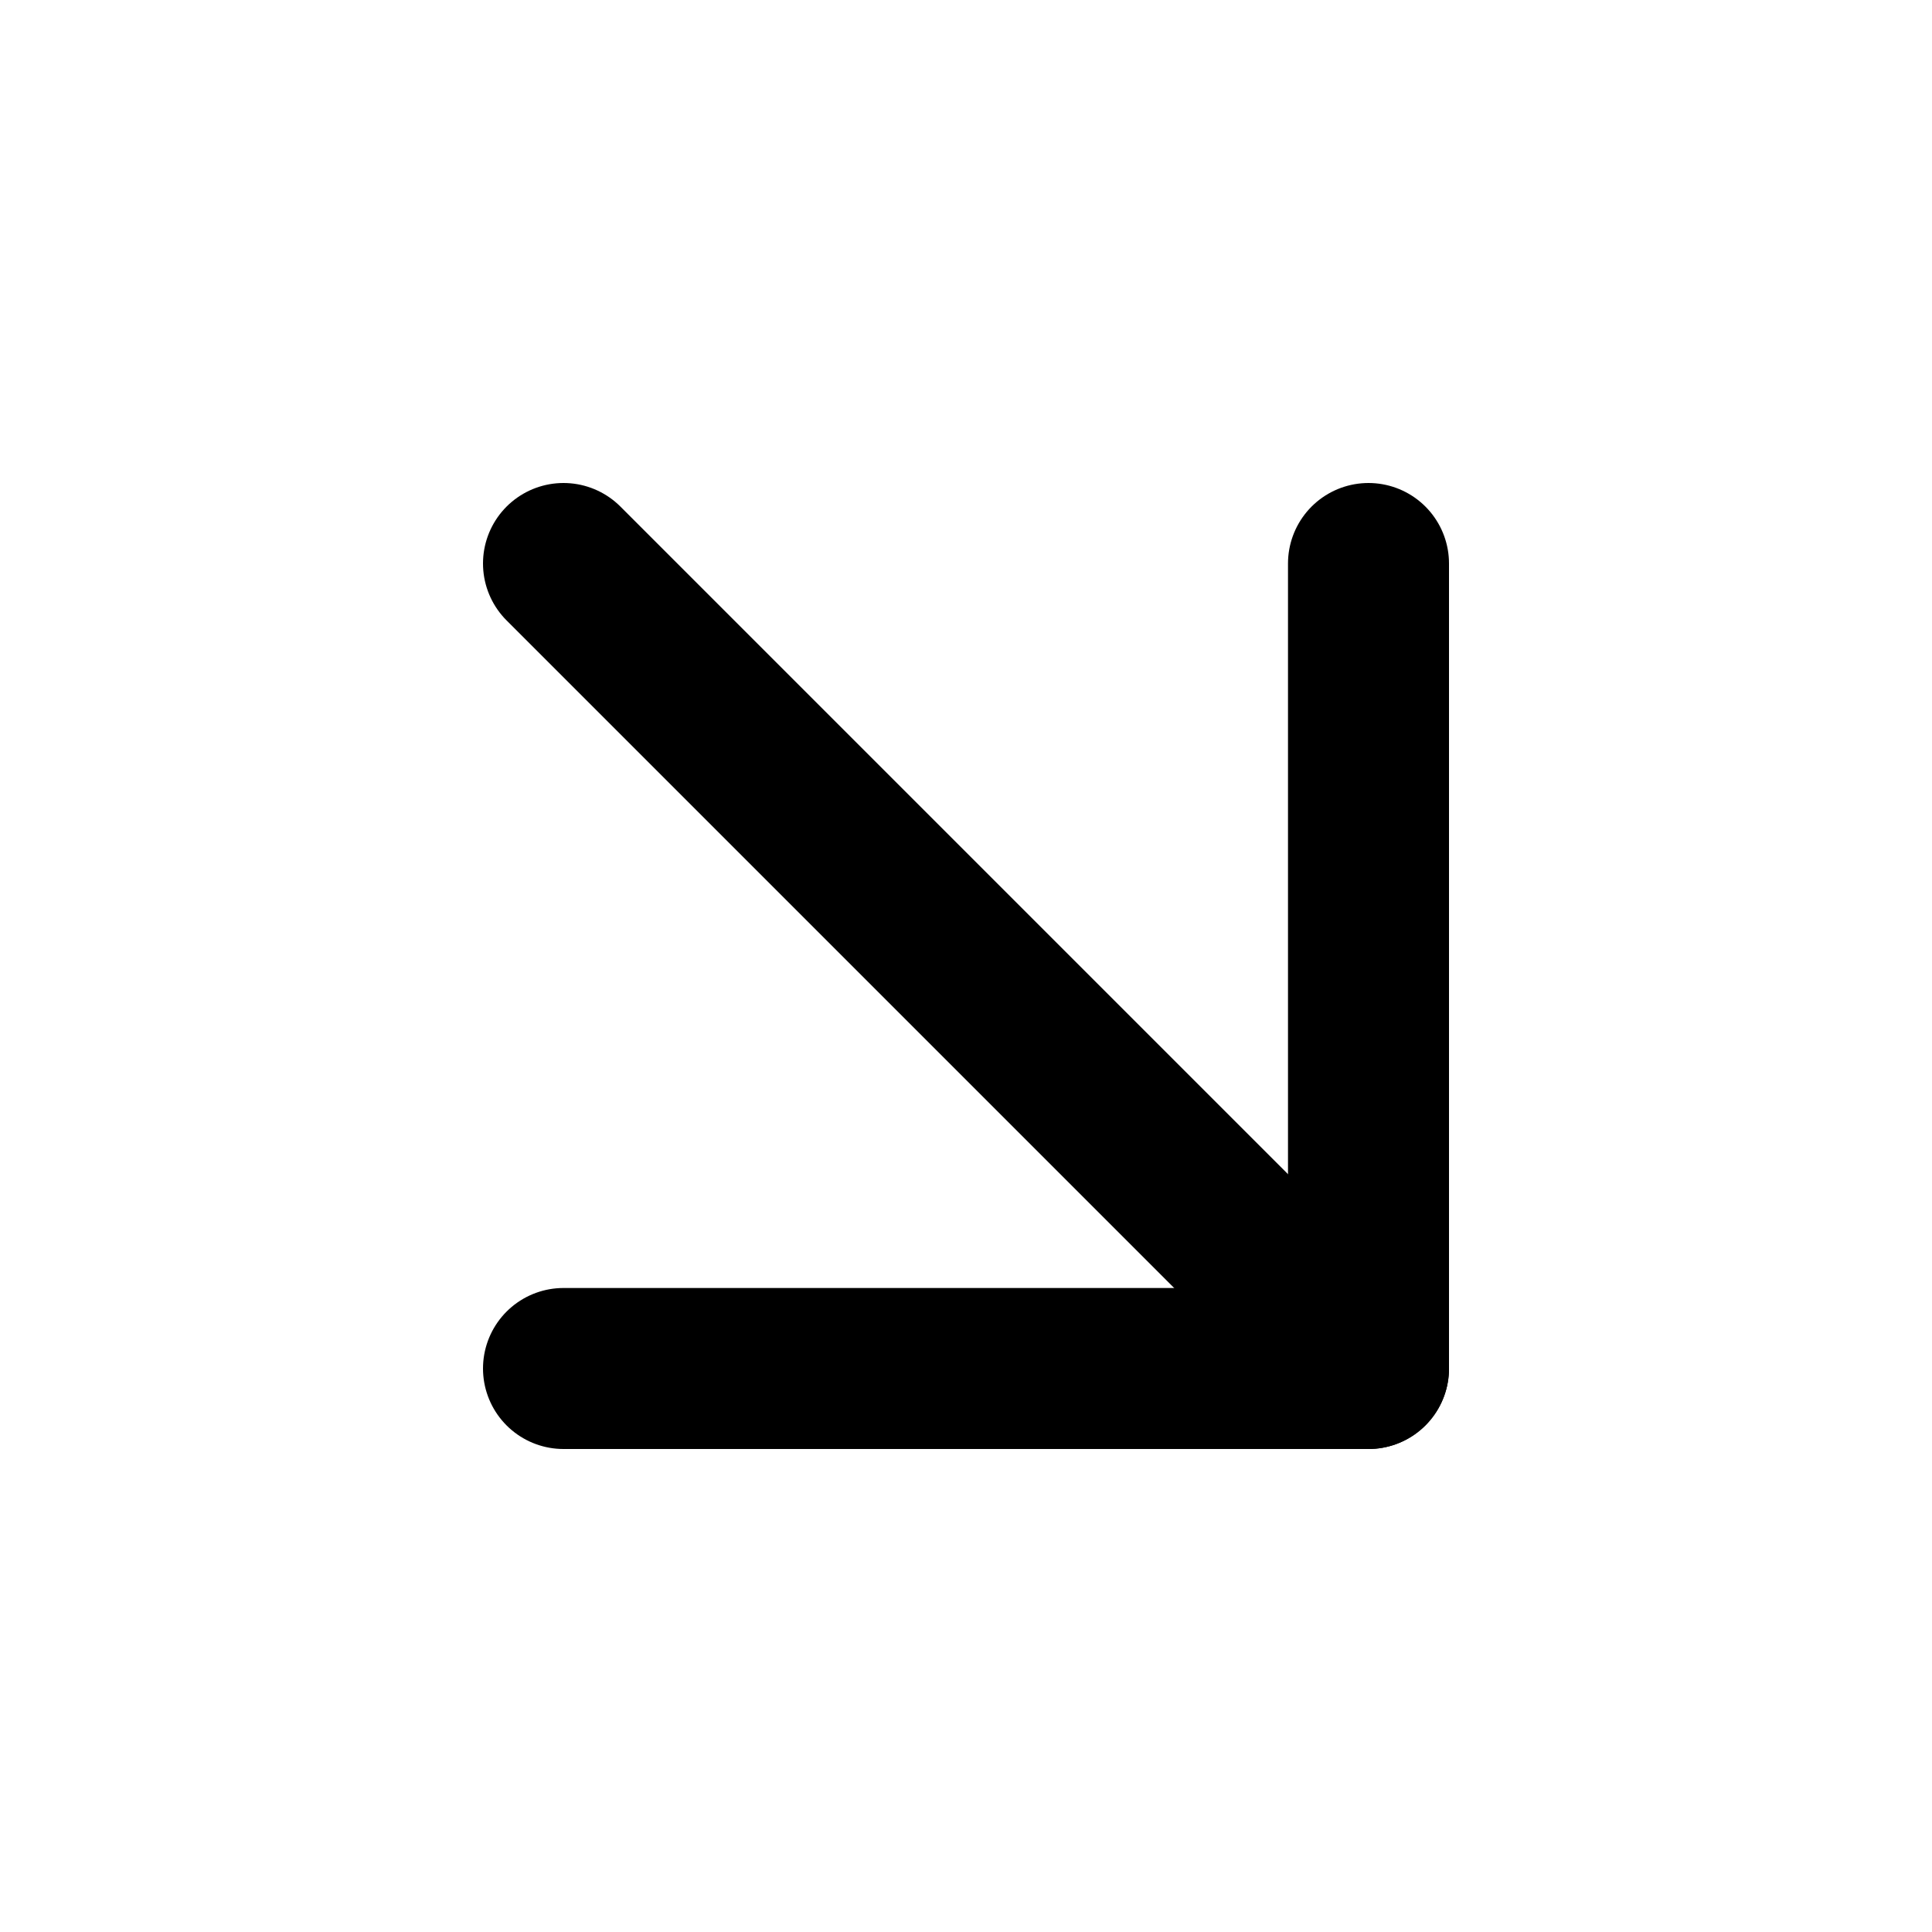
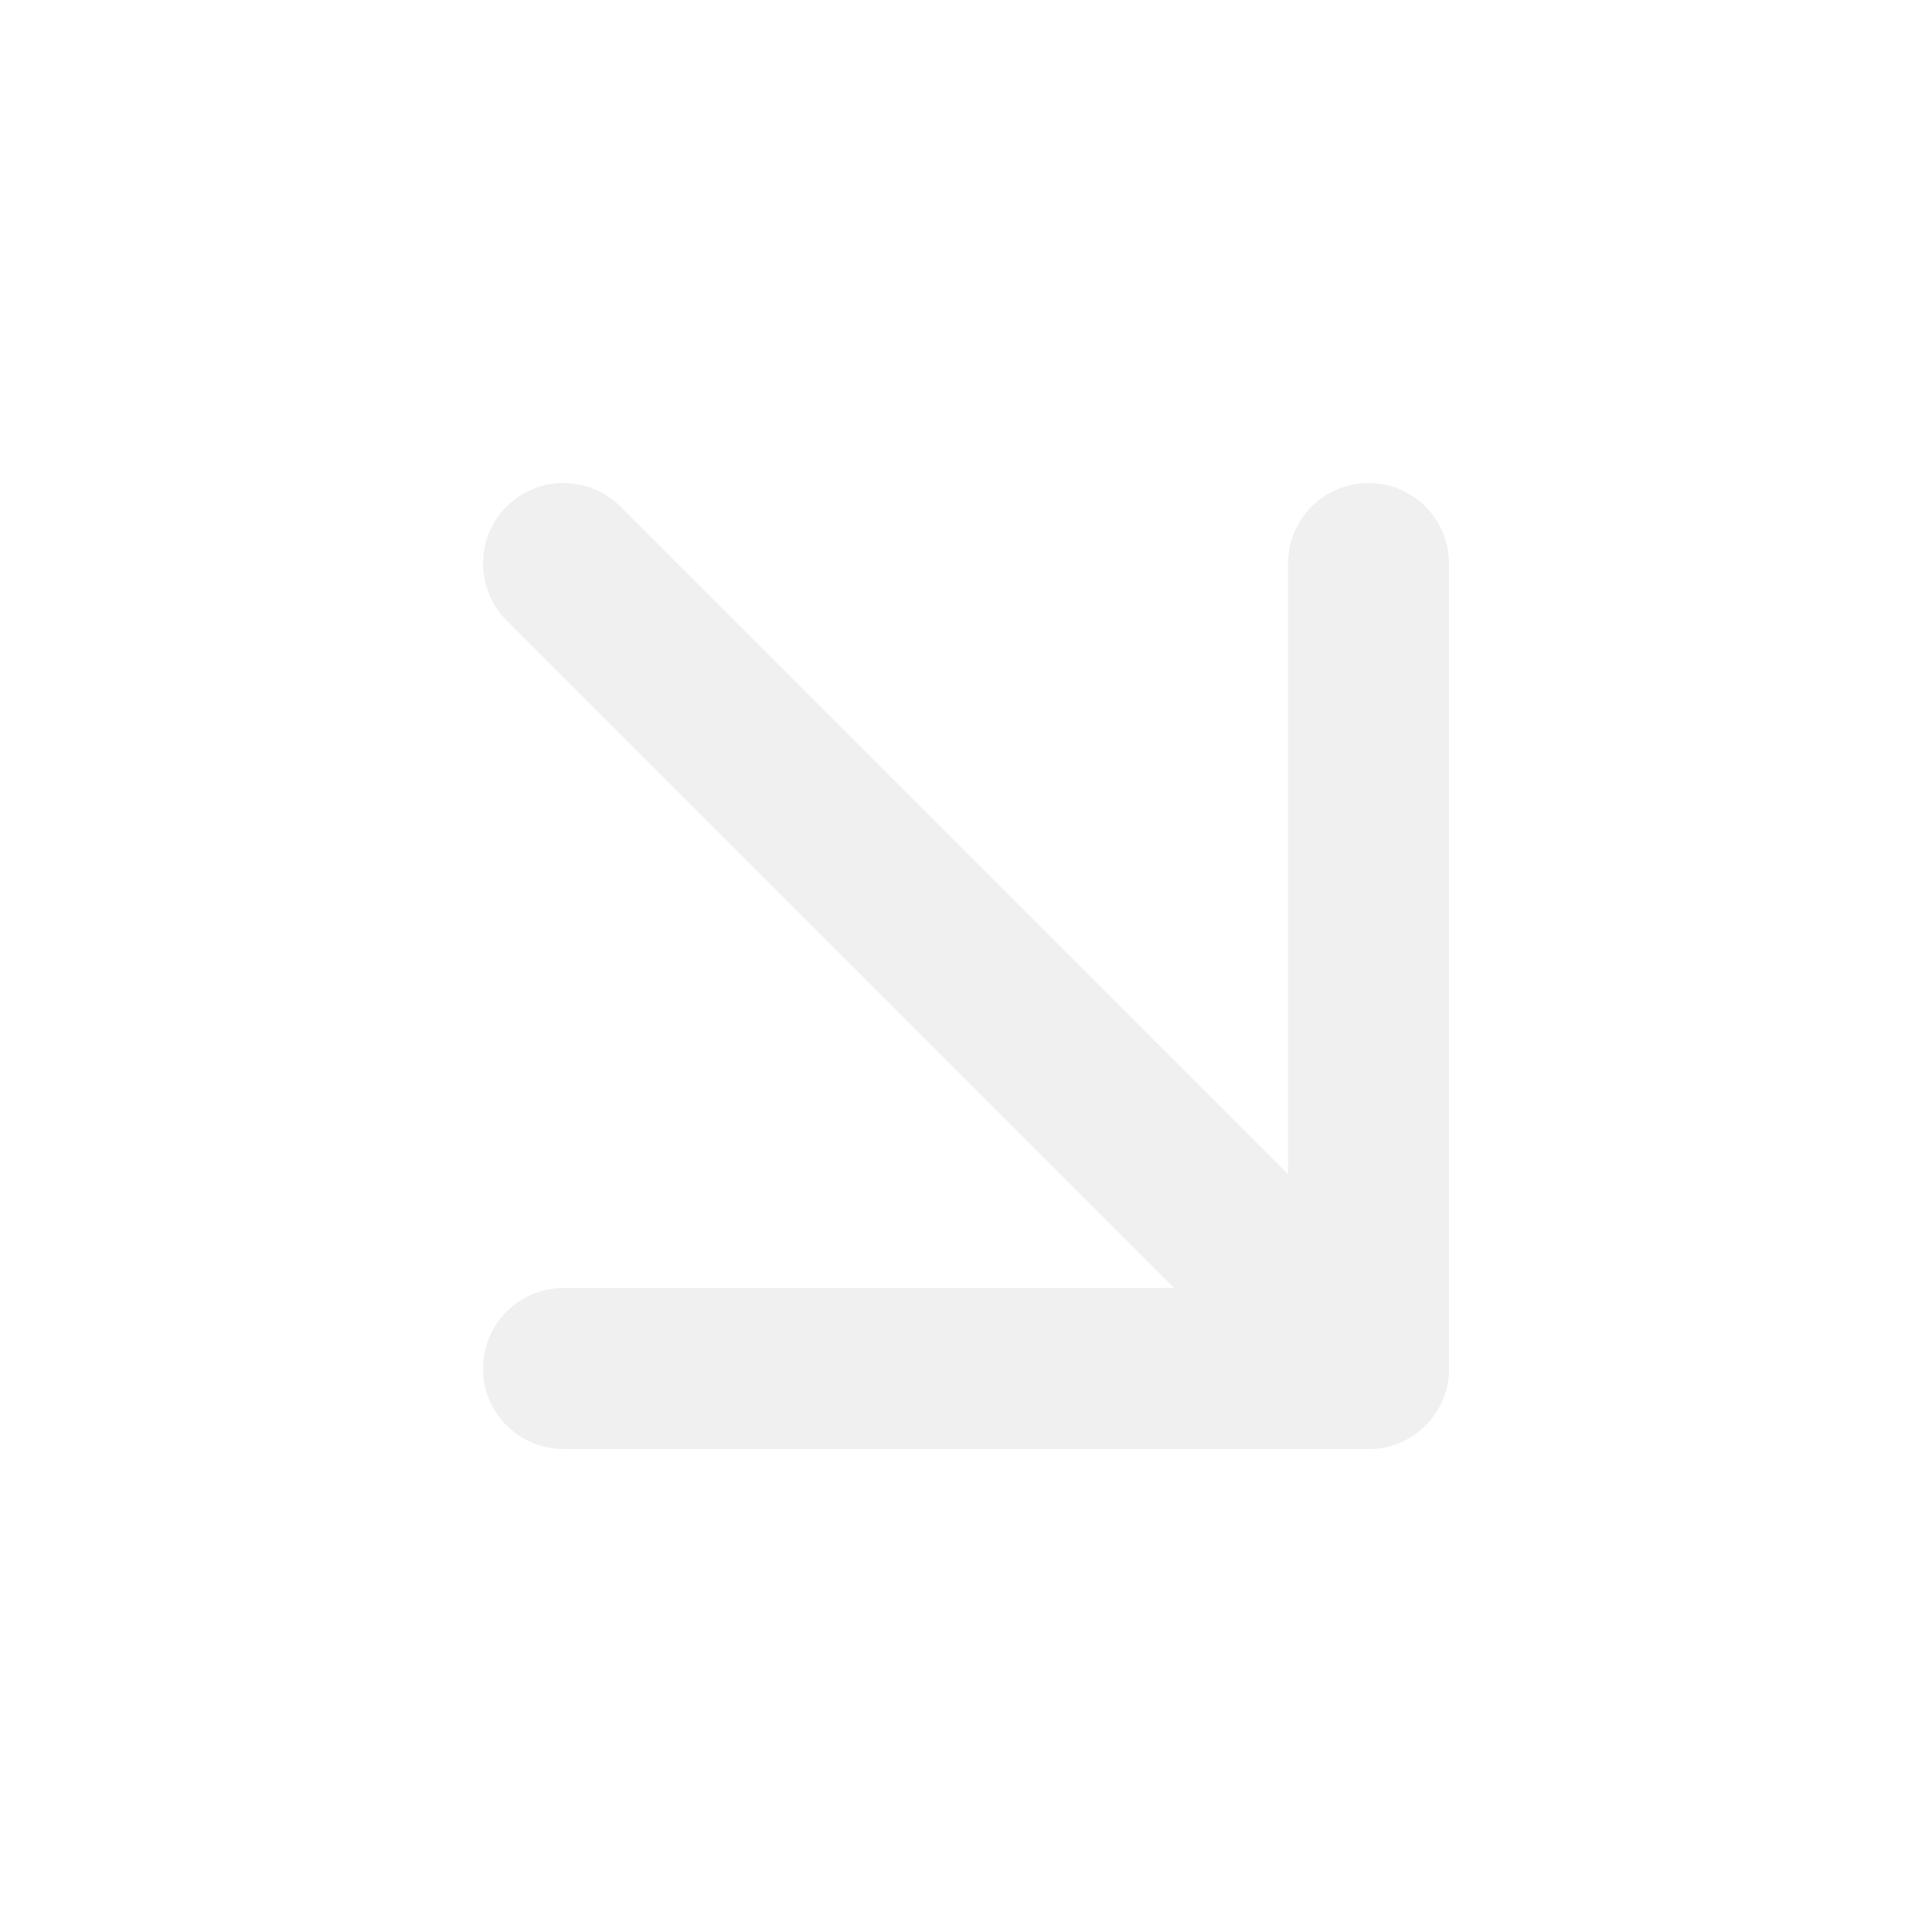
- <svg xmlns="http://www.w3.org/2000/svg" width="24" height="24" viewBox="0 0 24 24" fill="none" stroke="currentColor" stroke-width="2" stroke-linecap="round" stroke-linejoin="round" class="feather feather-arrow-down-right">
+ <svg xmlns="http://www.w3.org/2000/svg" width="20" height="20" viewBox="0 0 24 24" fill="none" stroke="#f0f0f0" stroke-width="2" stroke-linecap="round" stroke-linejoin="round" class="feather feather-arrow-down-right">
  <line x1="7" y1="7" x2="17" y2="17" />
  <polyline points="17 7 17 17 7 17" />
</svg>
